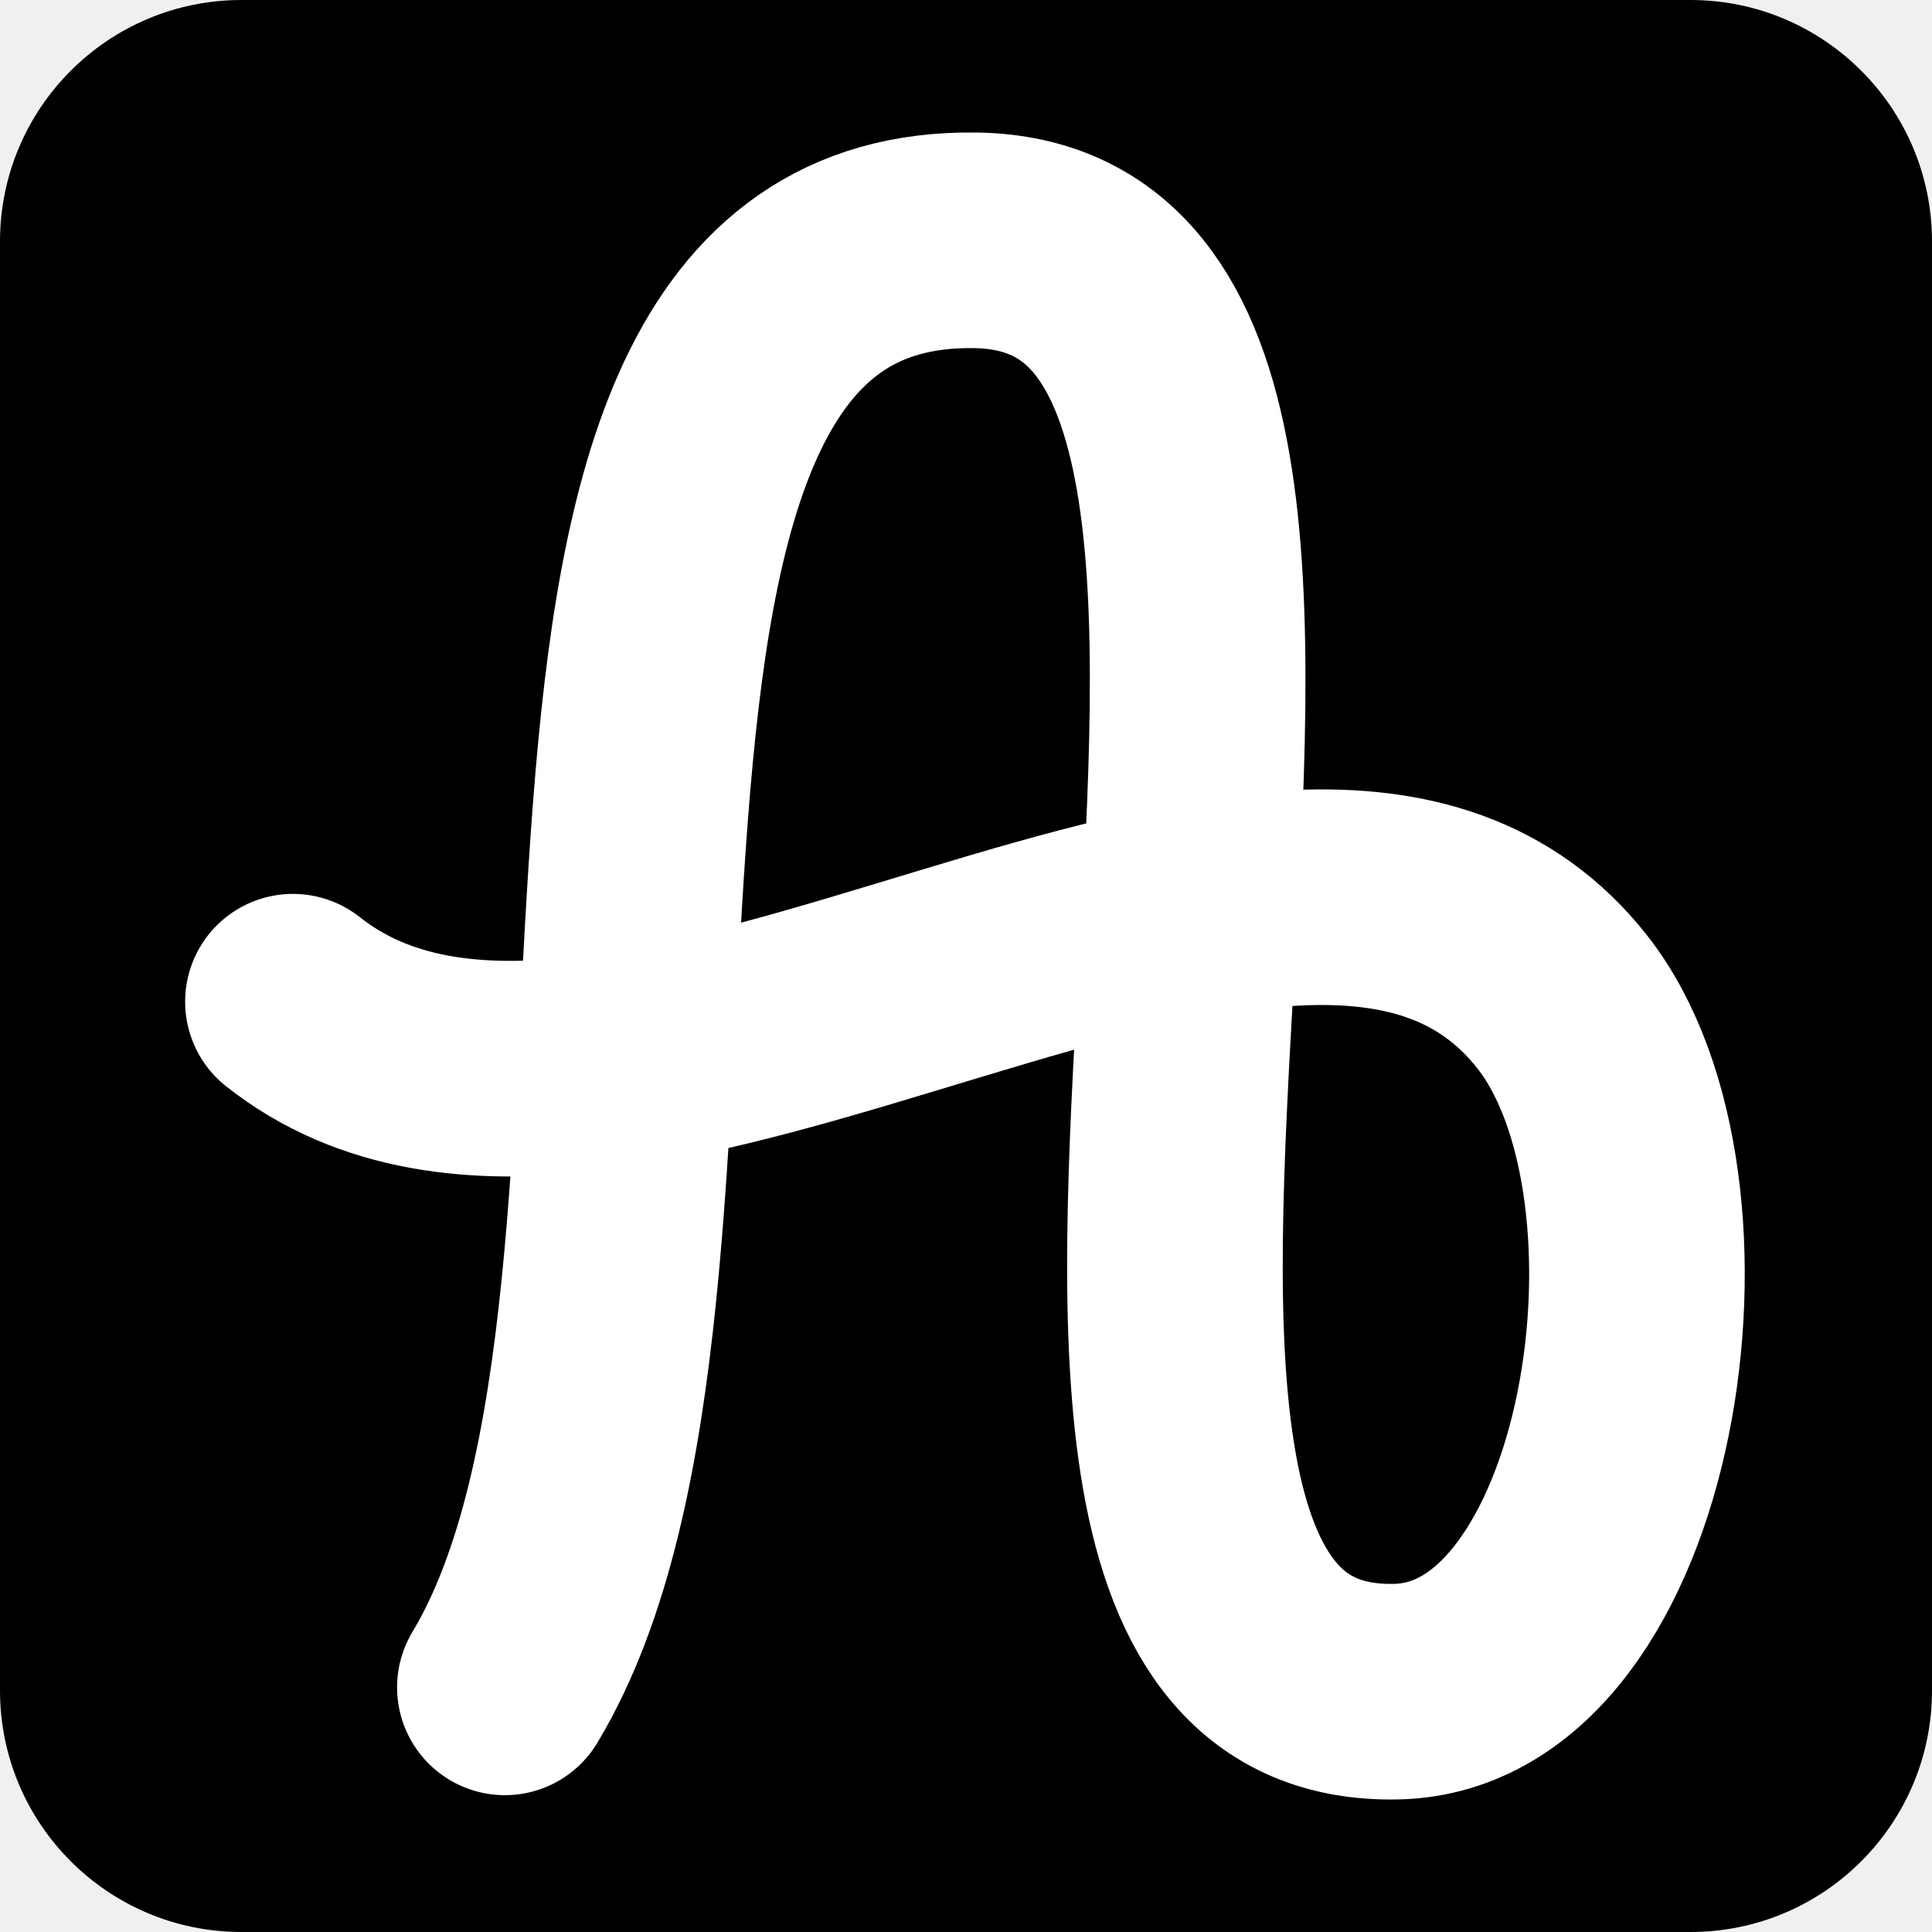
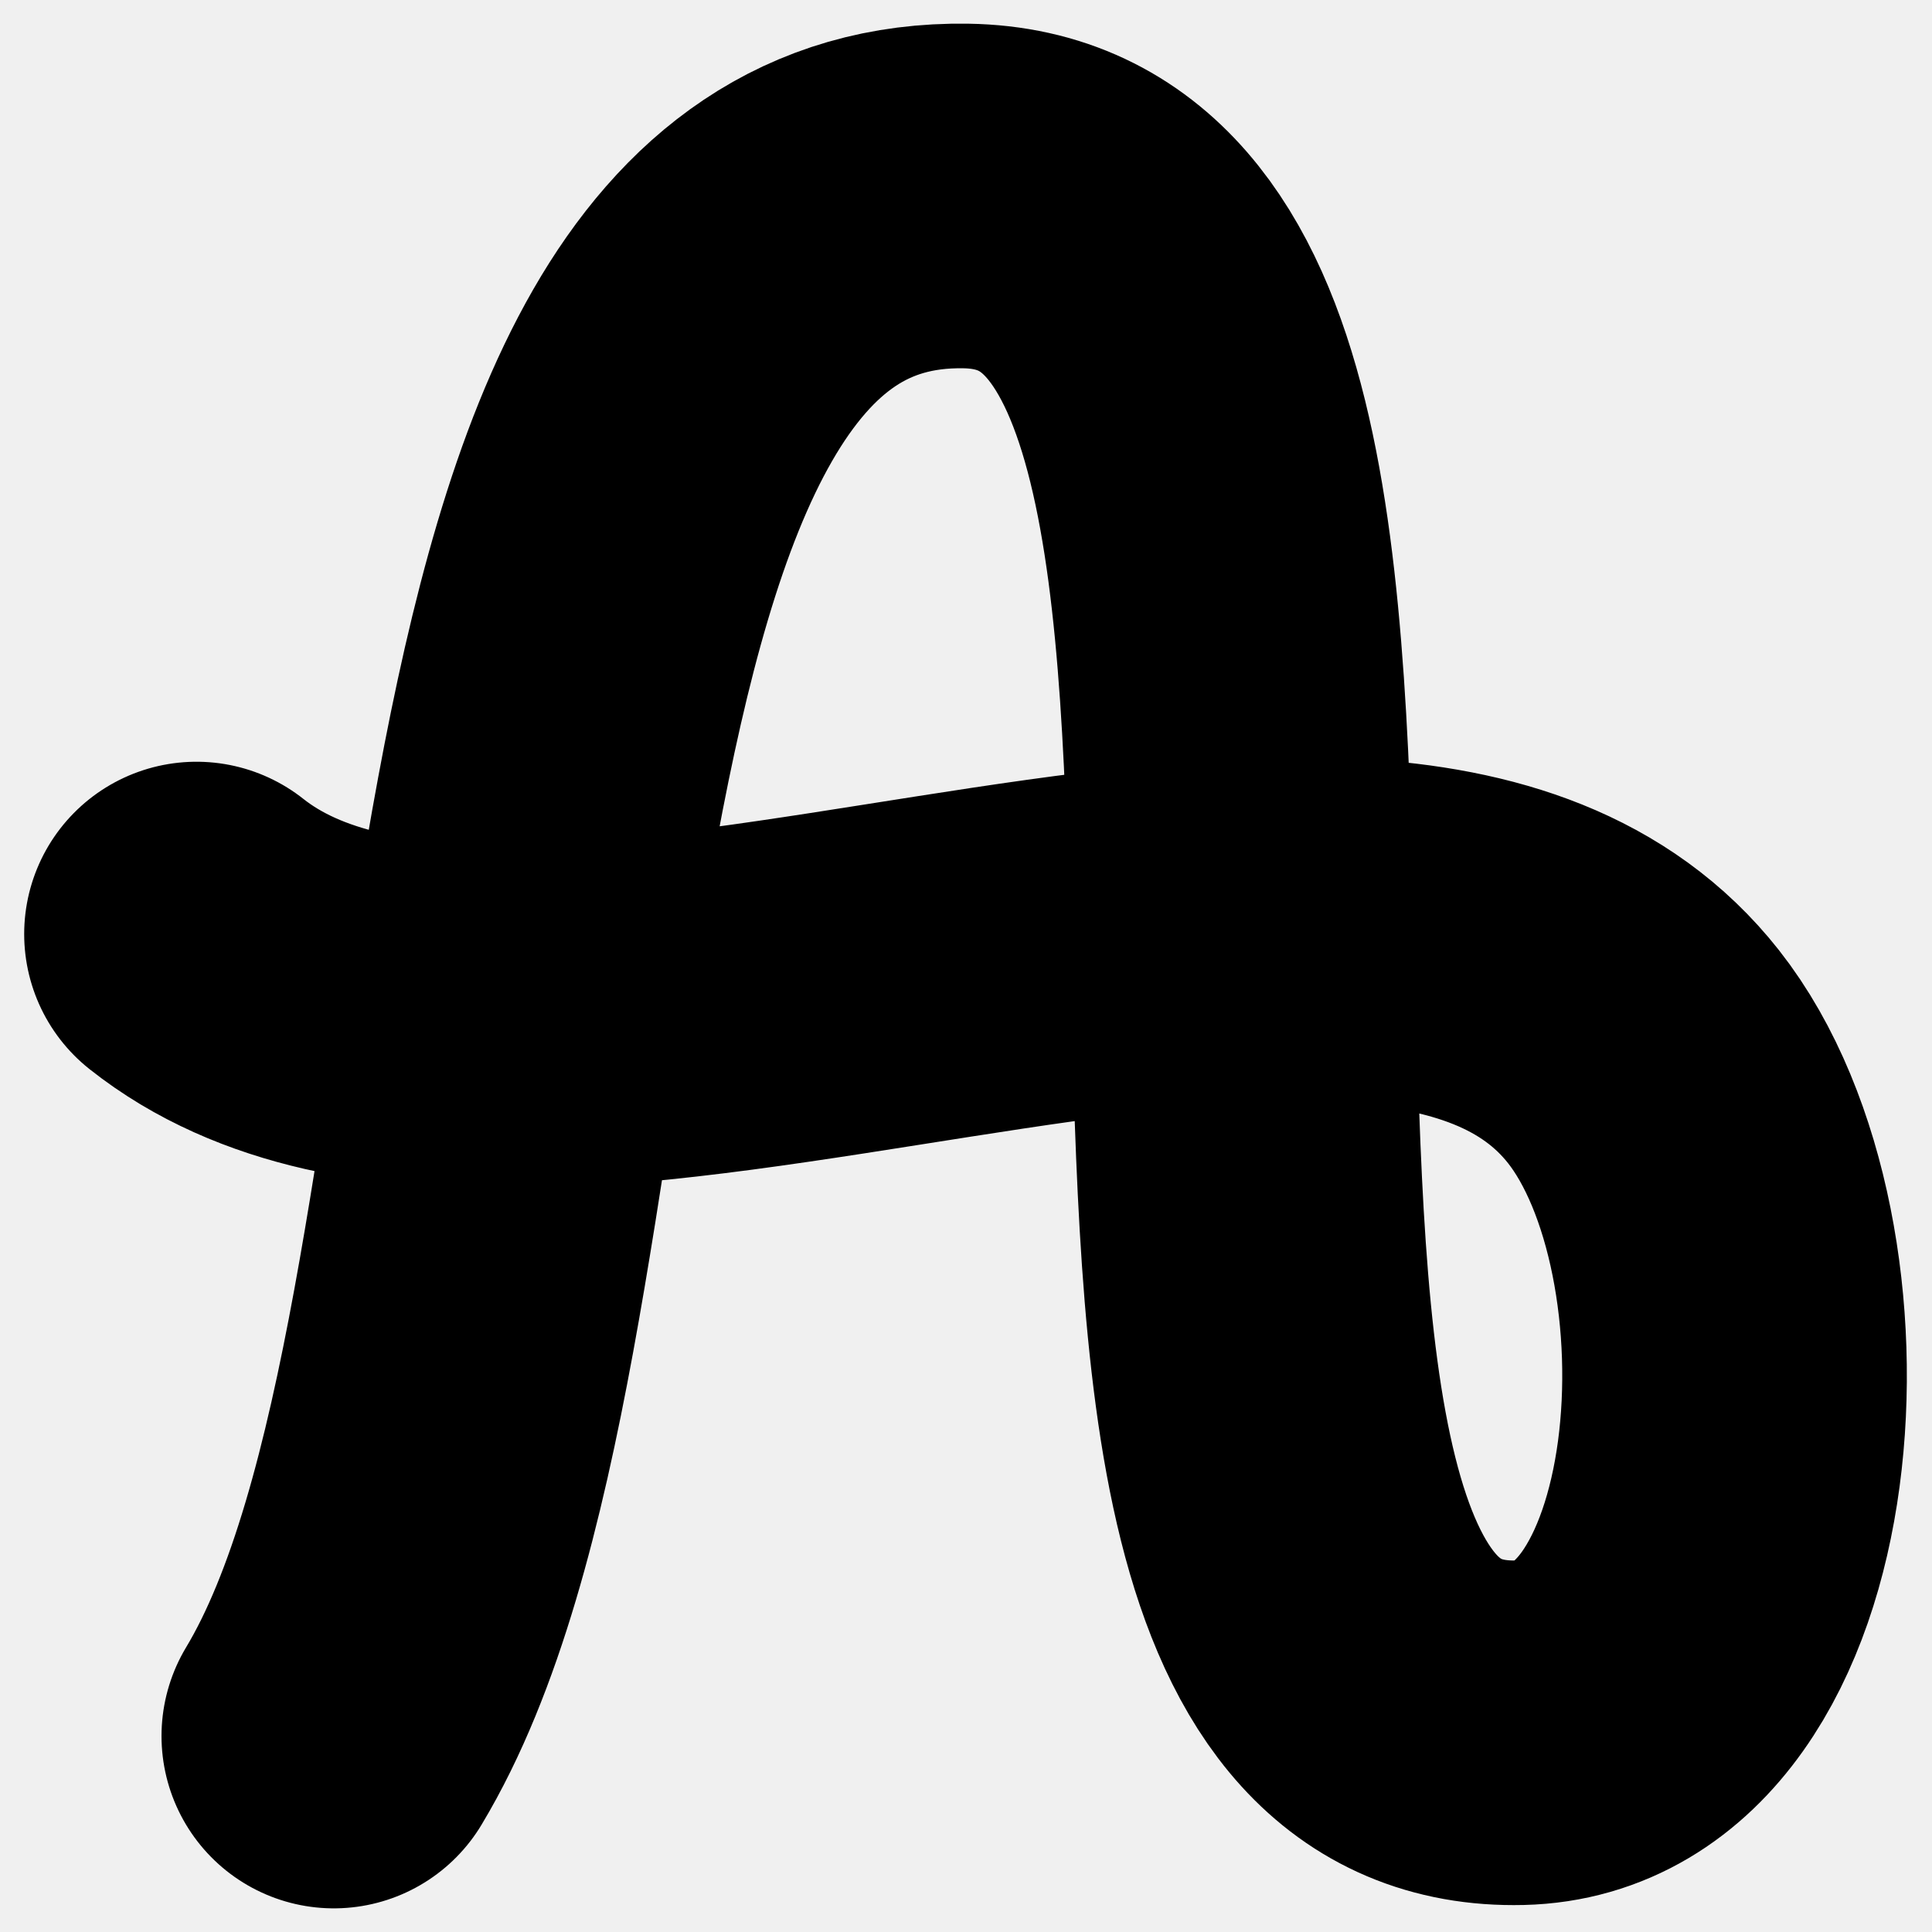
<svg xmlns="http://www.w3.org/2000/svg" width="512" height="512" version="1.1" viewBox="0 0 512 512">
-   <rect width="512" height="512" rx="64" ry="64" fill-rule="evenodd" />
-   <path d="m133.8 447.17c63.881-106.3-9.621-385.65 124.79-383.48 133.47 2.153-21.881 387.76 111.57 384.61 62.653-1.478 82.619-133.63 43.81-182.84-69.429-88.03-250.33 68.12-336.34 0" fill="none" stroke="#fff" stroke-linecap="round" stroke-linejoin="round" stroke-width="57.138" />
+   <path d="m88.465 460.07c65.475-108.95 29.767-410.35 167.53-408.13 136.8 2.207 9.992 410.48 146.77 407.25 64.217-1.514 72.544-128.74 32.766-179.18-71.162-90.227-295.3 37.342-383.46-32.478" fill="none" stroke="#000" stroke-linecap="round" stroke-linejoin="round" stroke-width="91.325" />
</svg>
